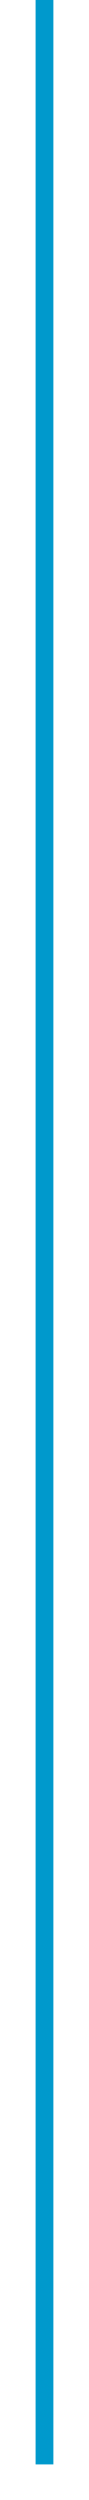
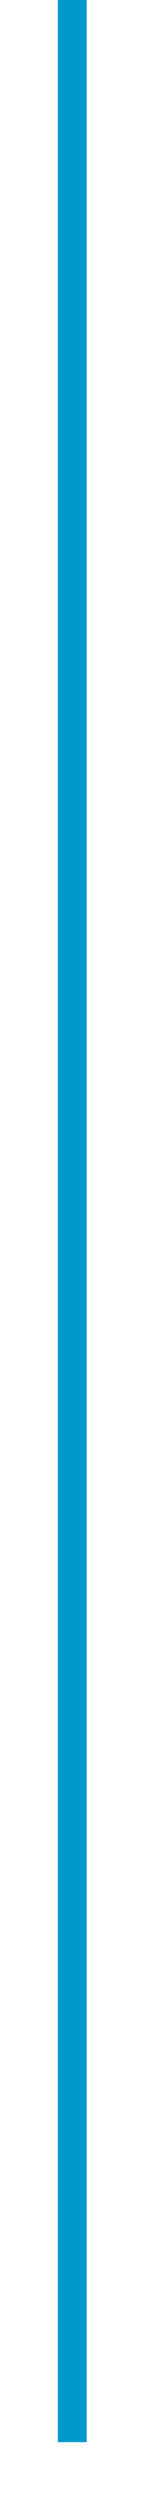
- <svg xmlns="http://www.w3.org/2000/svg" version="1.1" width="10px" height="281px" preserveAspectRatio="xMidYMin meet" viewBox="819 846  8 281">
-   <path d="M 823 846  L 823 1123  " stroke-width="2" stroke="#0099cc" fill="none" />
+ <svg xmlns="http://www.w3.org/2000/svg" version="1.1" width="10px" height="173px" preserveAspectRatio="xMidYMin meet" viewBox="819 550  8 173">
+   <path d="M 823 550  L 823 719  " stroke-width="2" stroke="#0099cc" fill="none" />
</svg>
